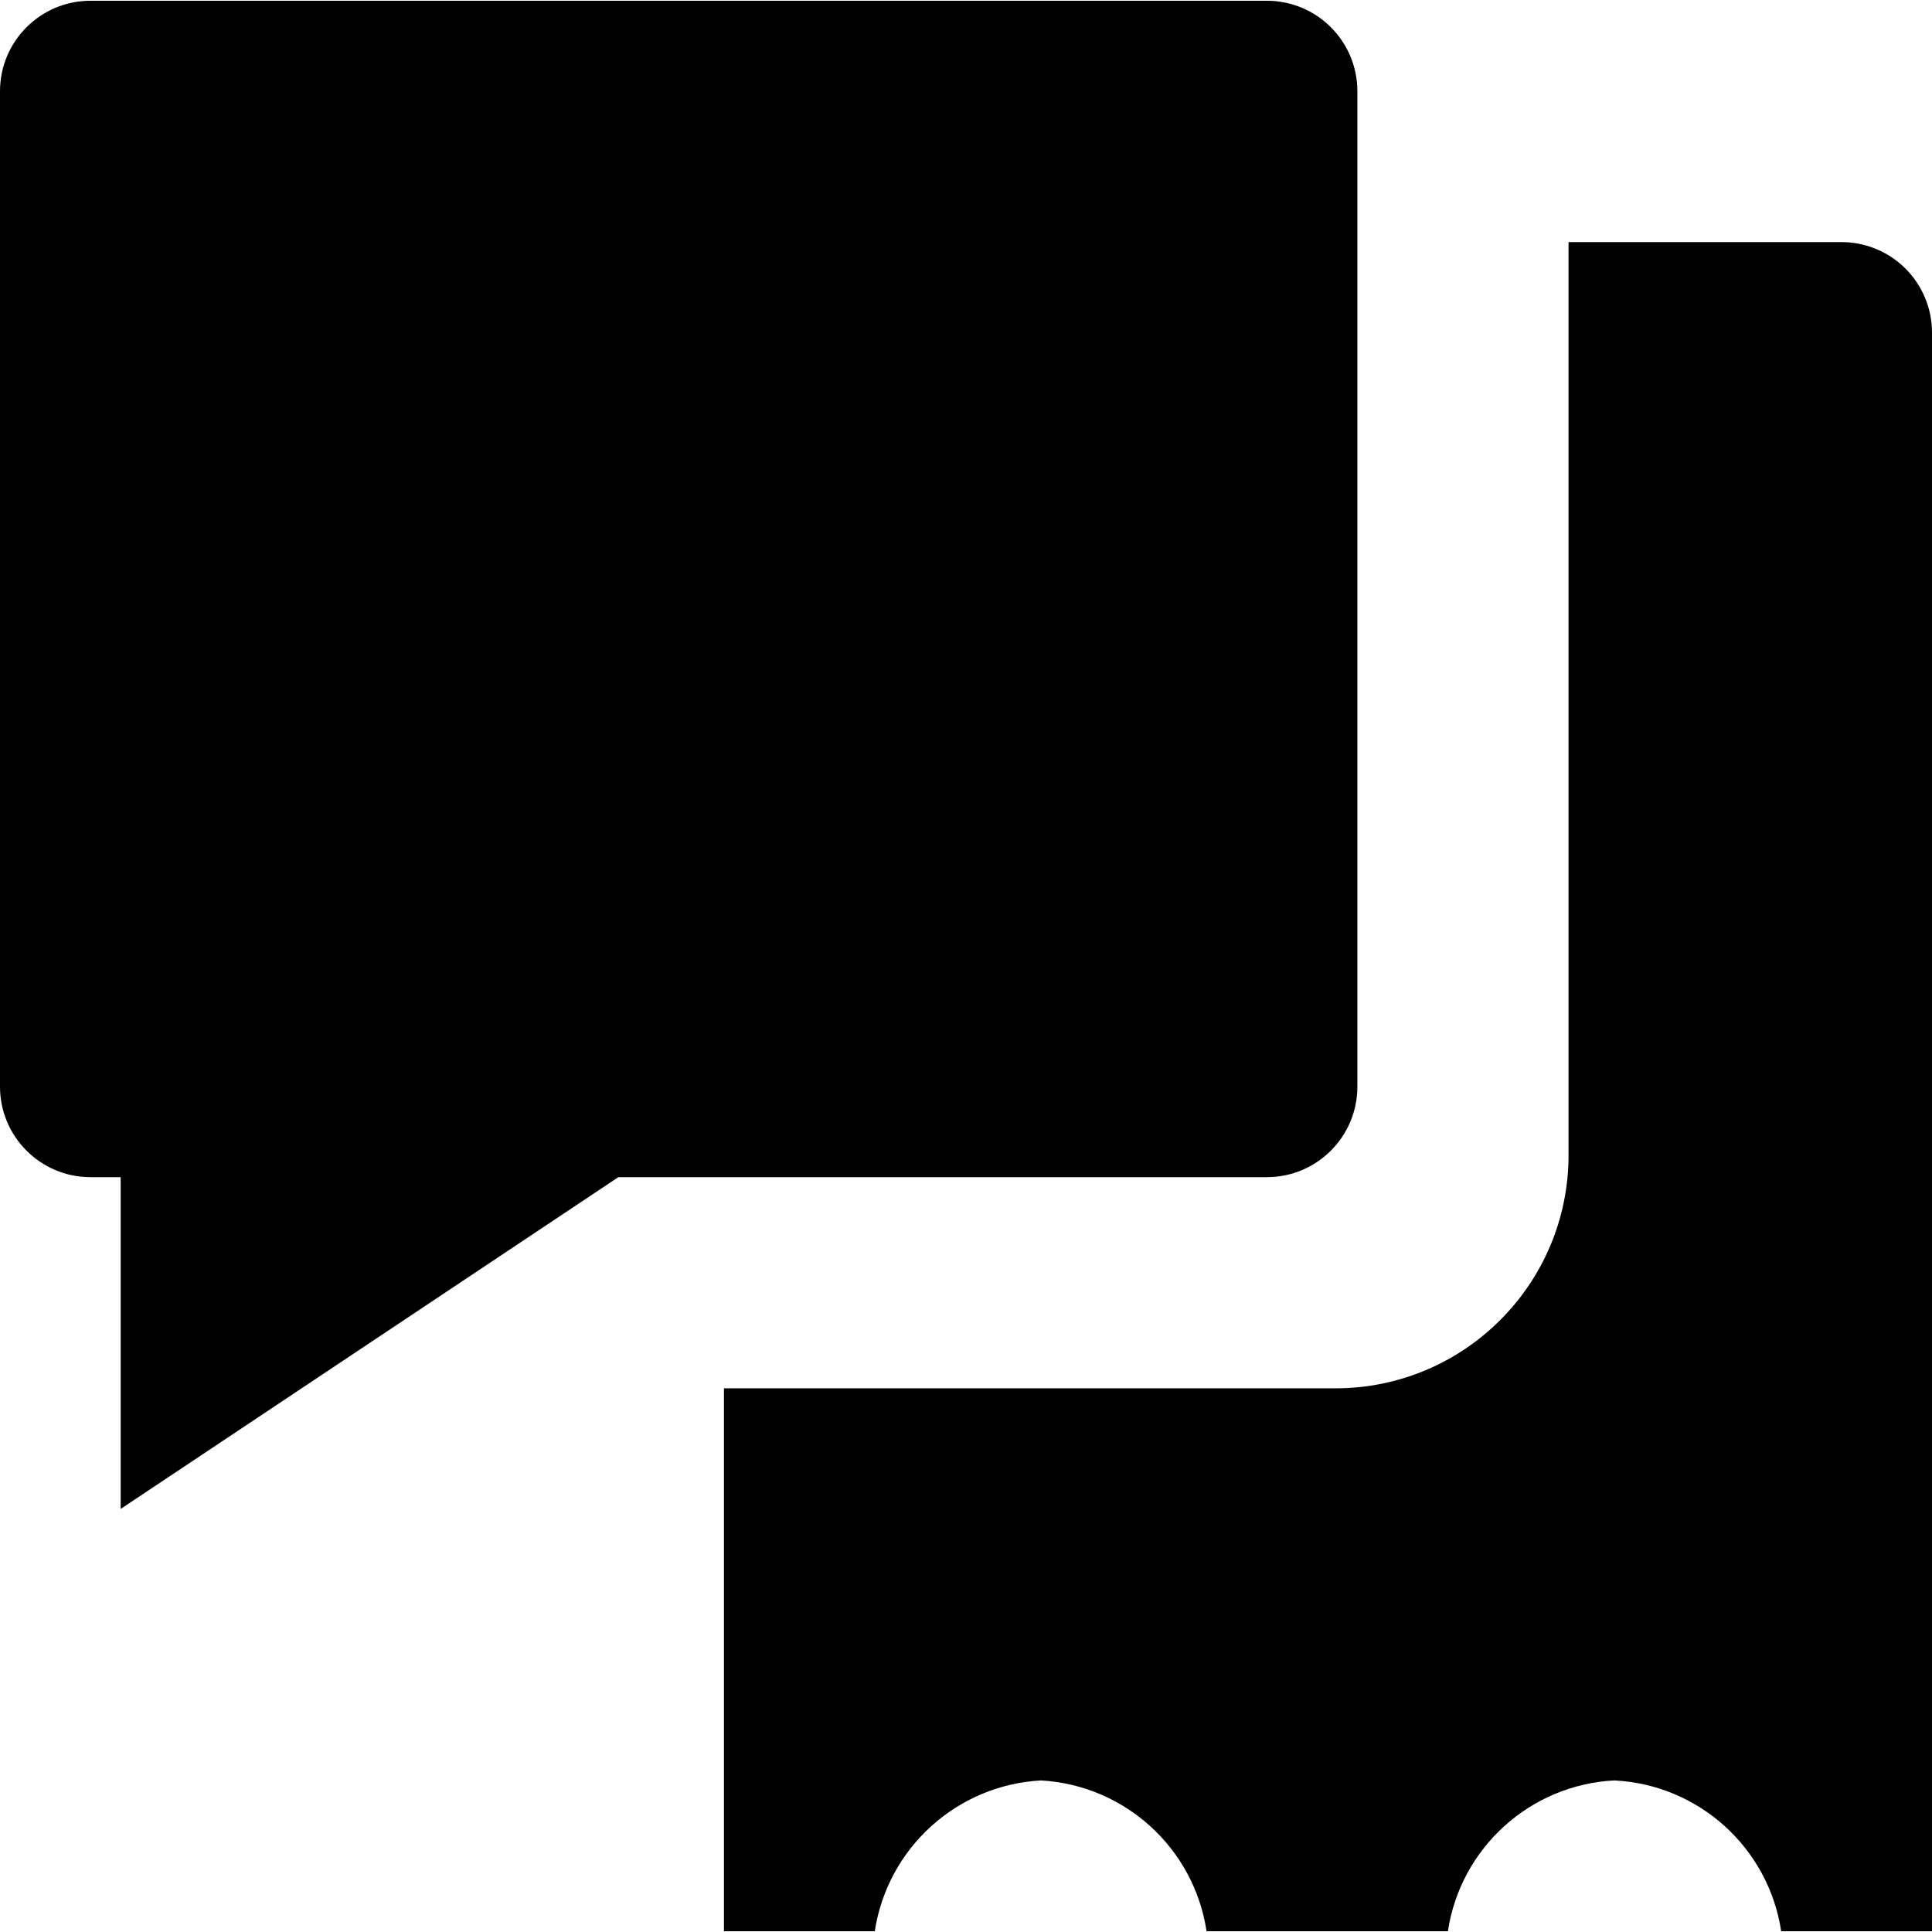
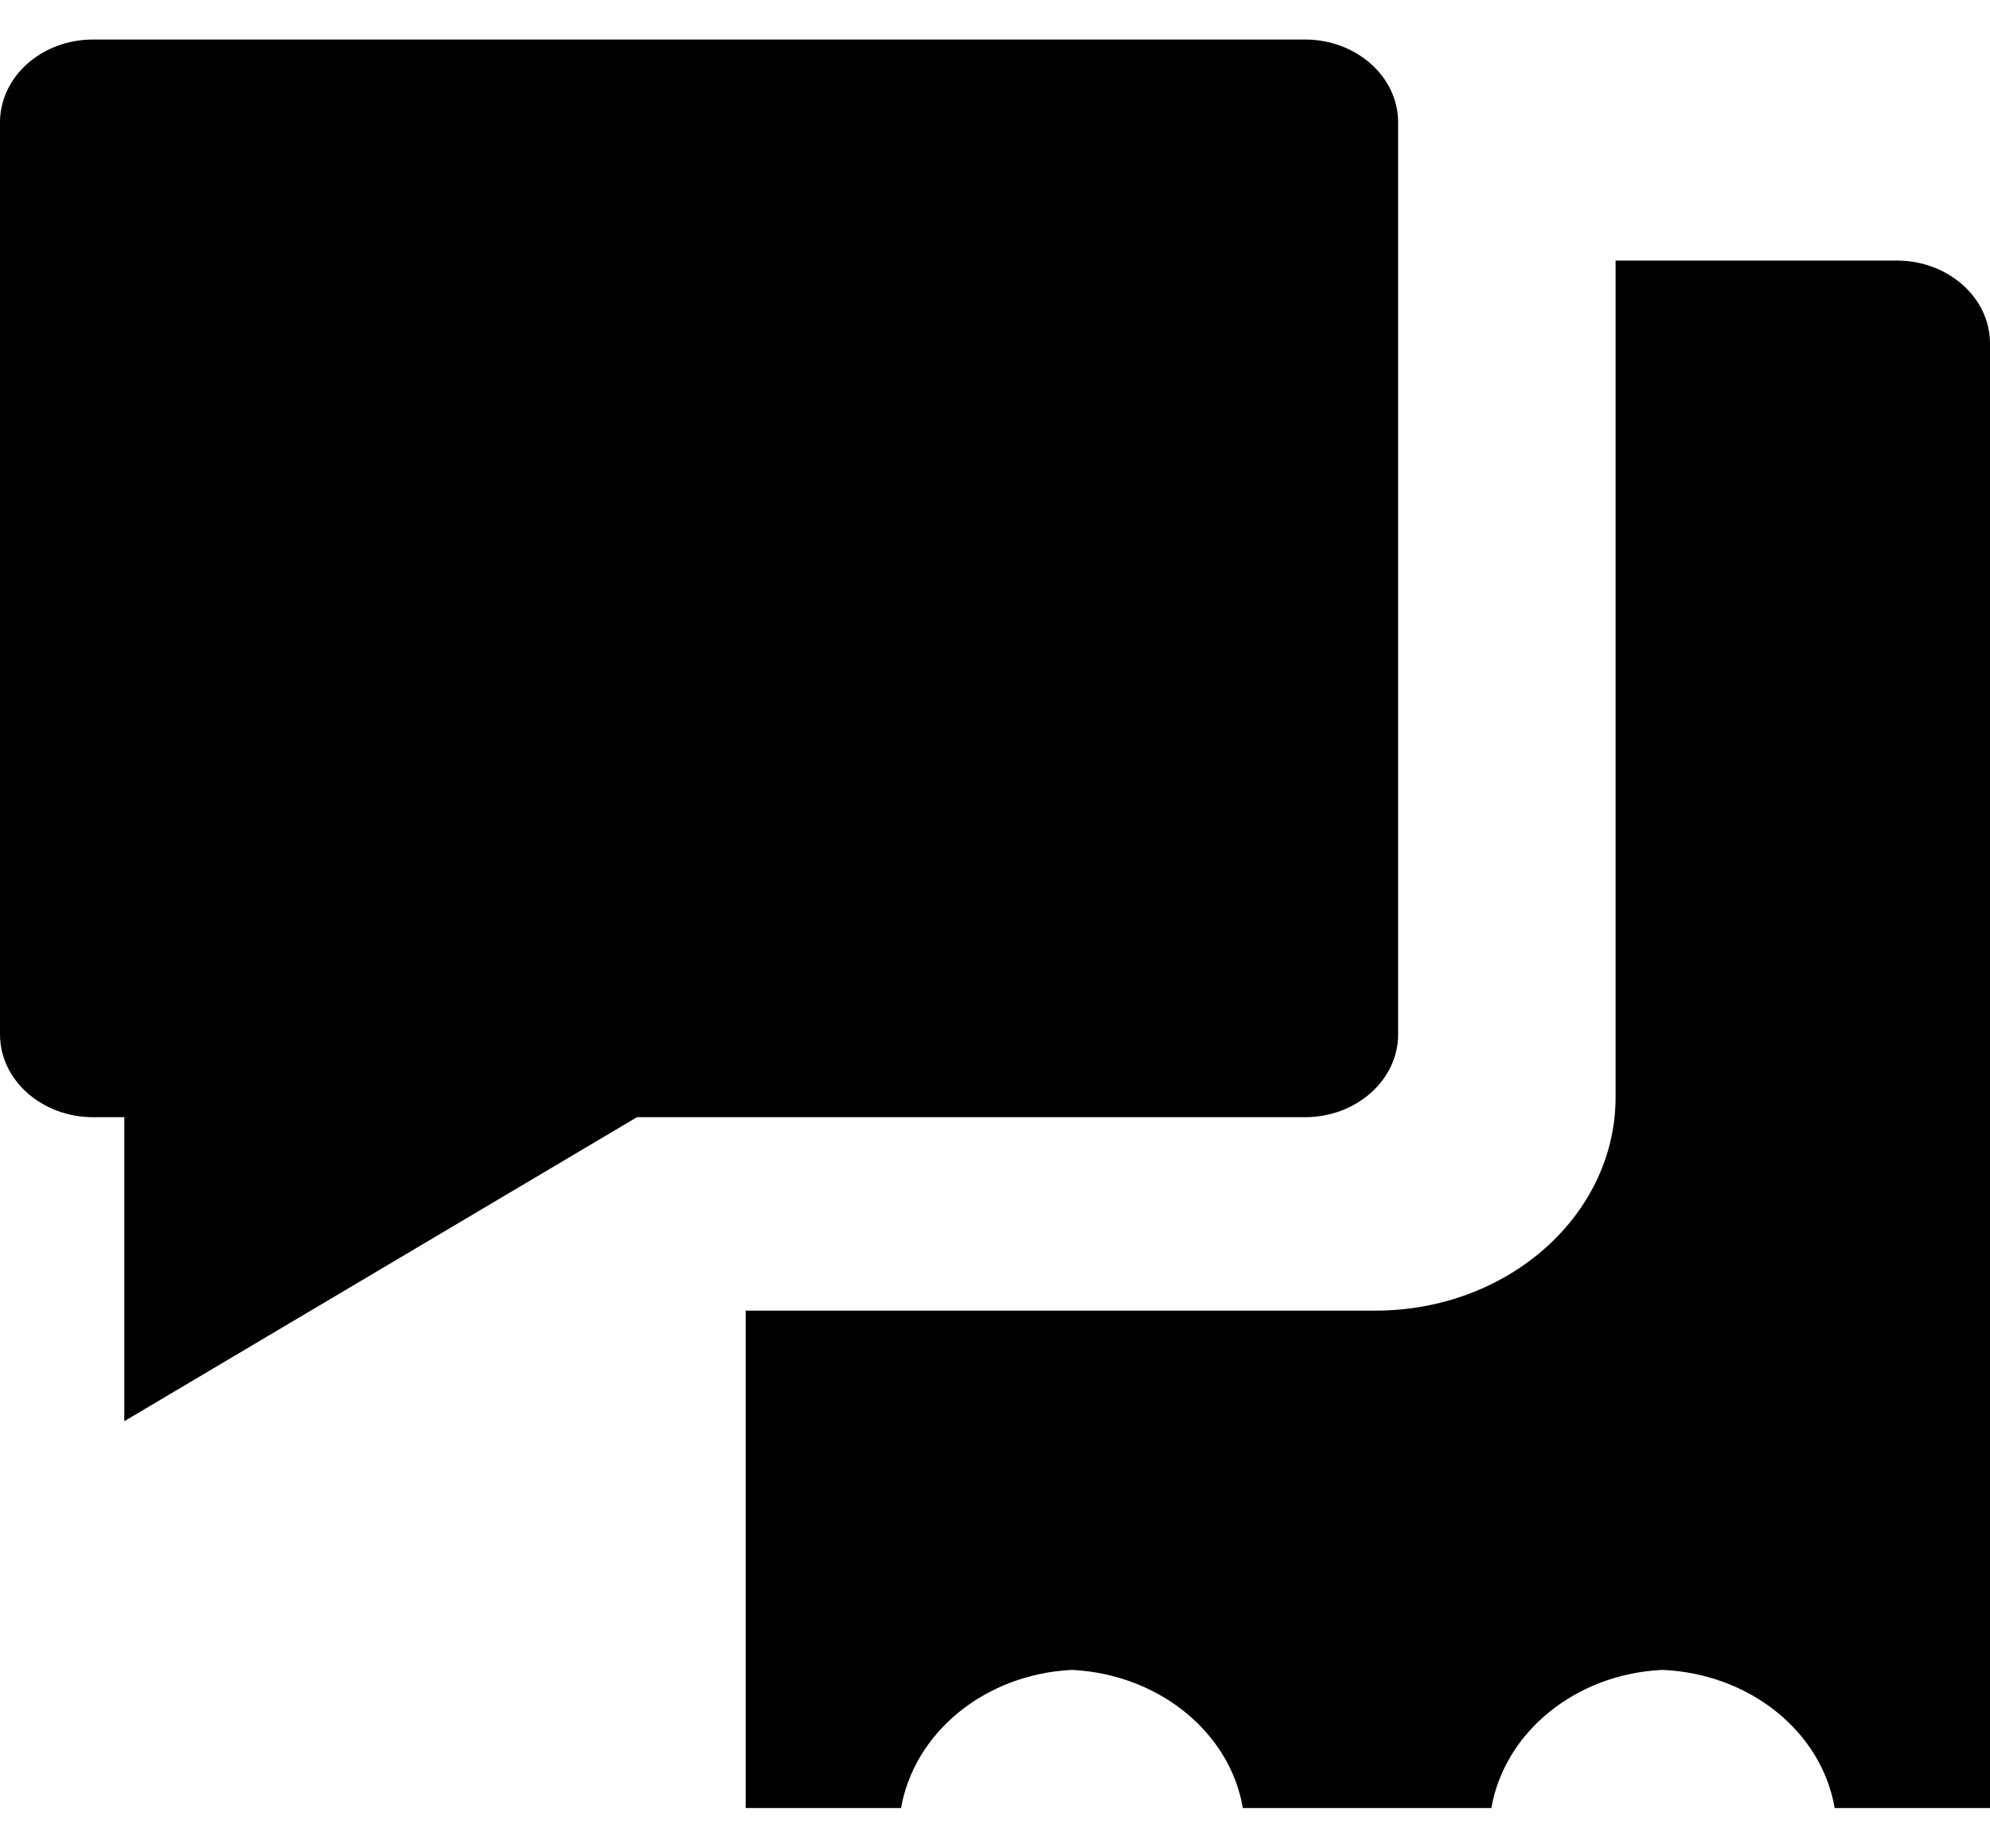
- <svg fill="currentColor" viewBox="0 0 64 64" class="svg-icon" style="">
-   <path fill-rule="evenodd" clip-rule="evenodd" d="M2.998.025h38.97a2.998 2.998 0 0 1 2.997 2.998v32.974a2.998 2.998 0 0 1-2.998 2.998H20.484L3.997 49.986V38.995h-1A2.998 2.998 0 0 1 0 35.997V3.023A2.998 2.998 0 0 1 2.998.025ZM51.96 8.02h8.993A2.998 2.998 0 0 1 64 11.017v52.958h-4.996a5.885 5.885 0 0 0-5.535-4.996 5.886 5.886 0 0 0-5.506 4.996h-7.994a5.885 5.885 0 0 0-5.485-4.996 5.895 5.895 0 0 0-5.506 4.996h-4.996V45.99h20.254a7.724 7.724 0 0 0 7.724-7.724V8.02Z" />
+ <svg xmlns="http://www.w3.org/2000/svg" width="28" height="26" viewBox="0 0 28 26" fill="none">
+   <path d="M26.667 3.667H22.732V15.438C22.732 17.099 21.22 18.444 19.353 18.444H10.492V25.444H12.678C12.866 24.377 13.86 23.561 15.08 23.5H15.087C16.311 23.564 17.3 24.379 17.485 25.431L17.487 25.444H20.984C21.171 24.376 22.165 23.56 23.386 23.5H23.392C24.625 23.554 25.626 24.372 25.812 25.431L25.814 25.444H28V4.834C28 4.19 27.413 3.667 26.689 3.667C26.681 3.667 26.674 3.667 26.667 3.667Z" fill="currentColor" />
+   <path d="M18.36 0.556H1.311C0.588 0.556 0 1.078 0 1.722V14.556C0 15.2 0.588 15.722 1.311 15.722H1.749V20L8.962 15.722H18.36C19.084 15.722 19.672 15.2 19.672 14.556V1.722C19.672 1.078 19.084 0.556 18.36 0.556Z" fill="currentColor" />
</svg>
